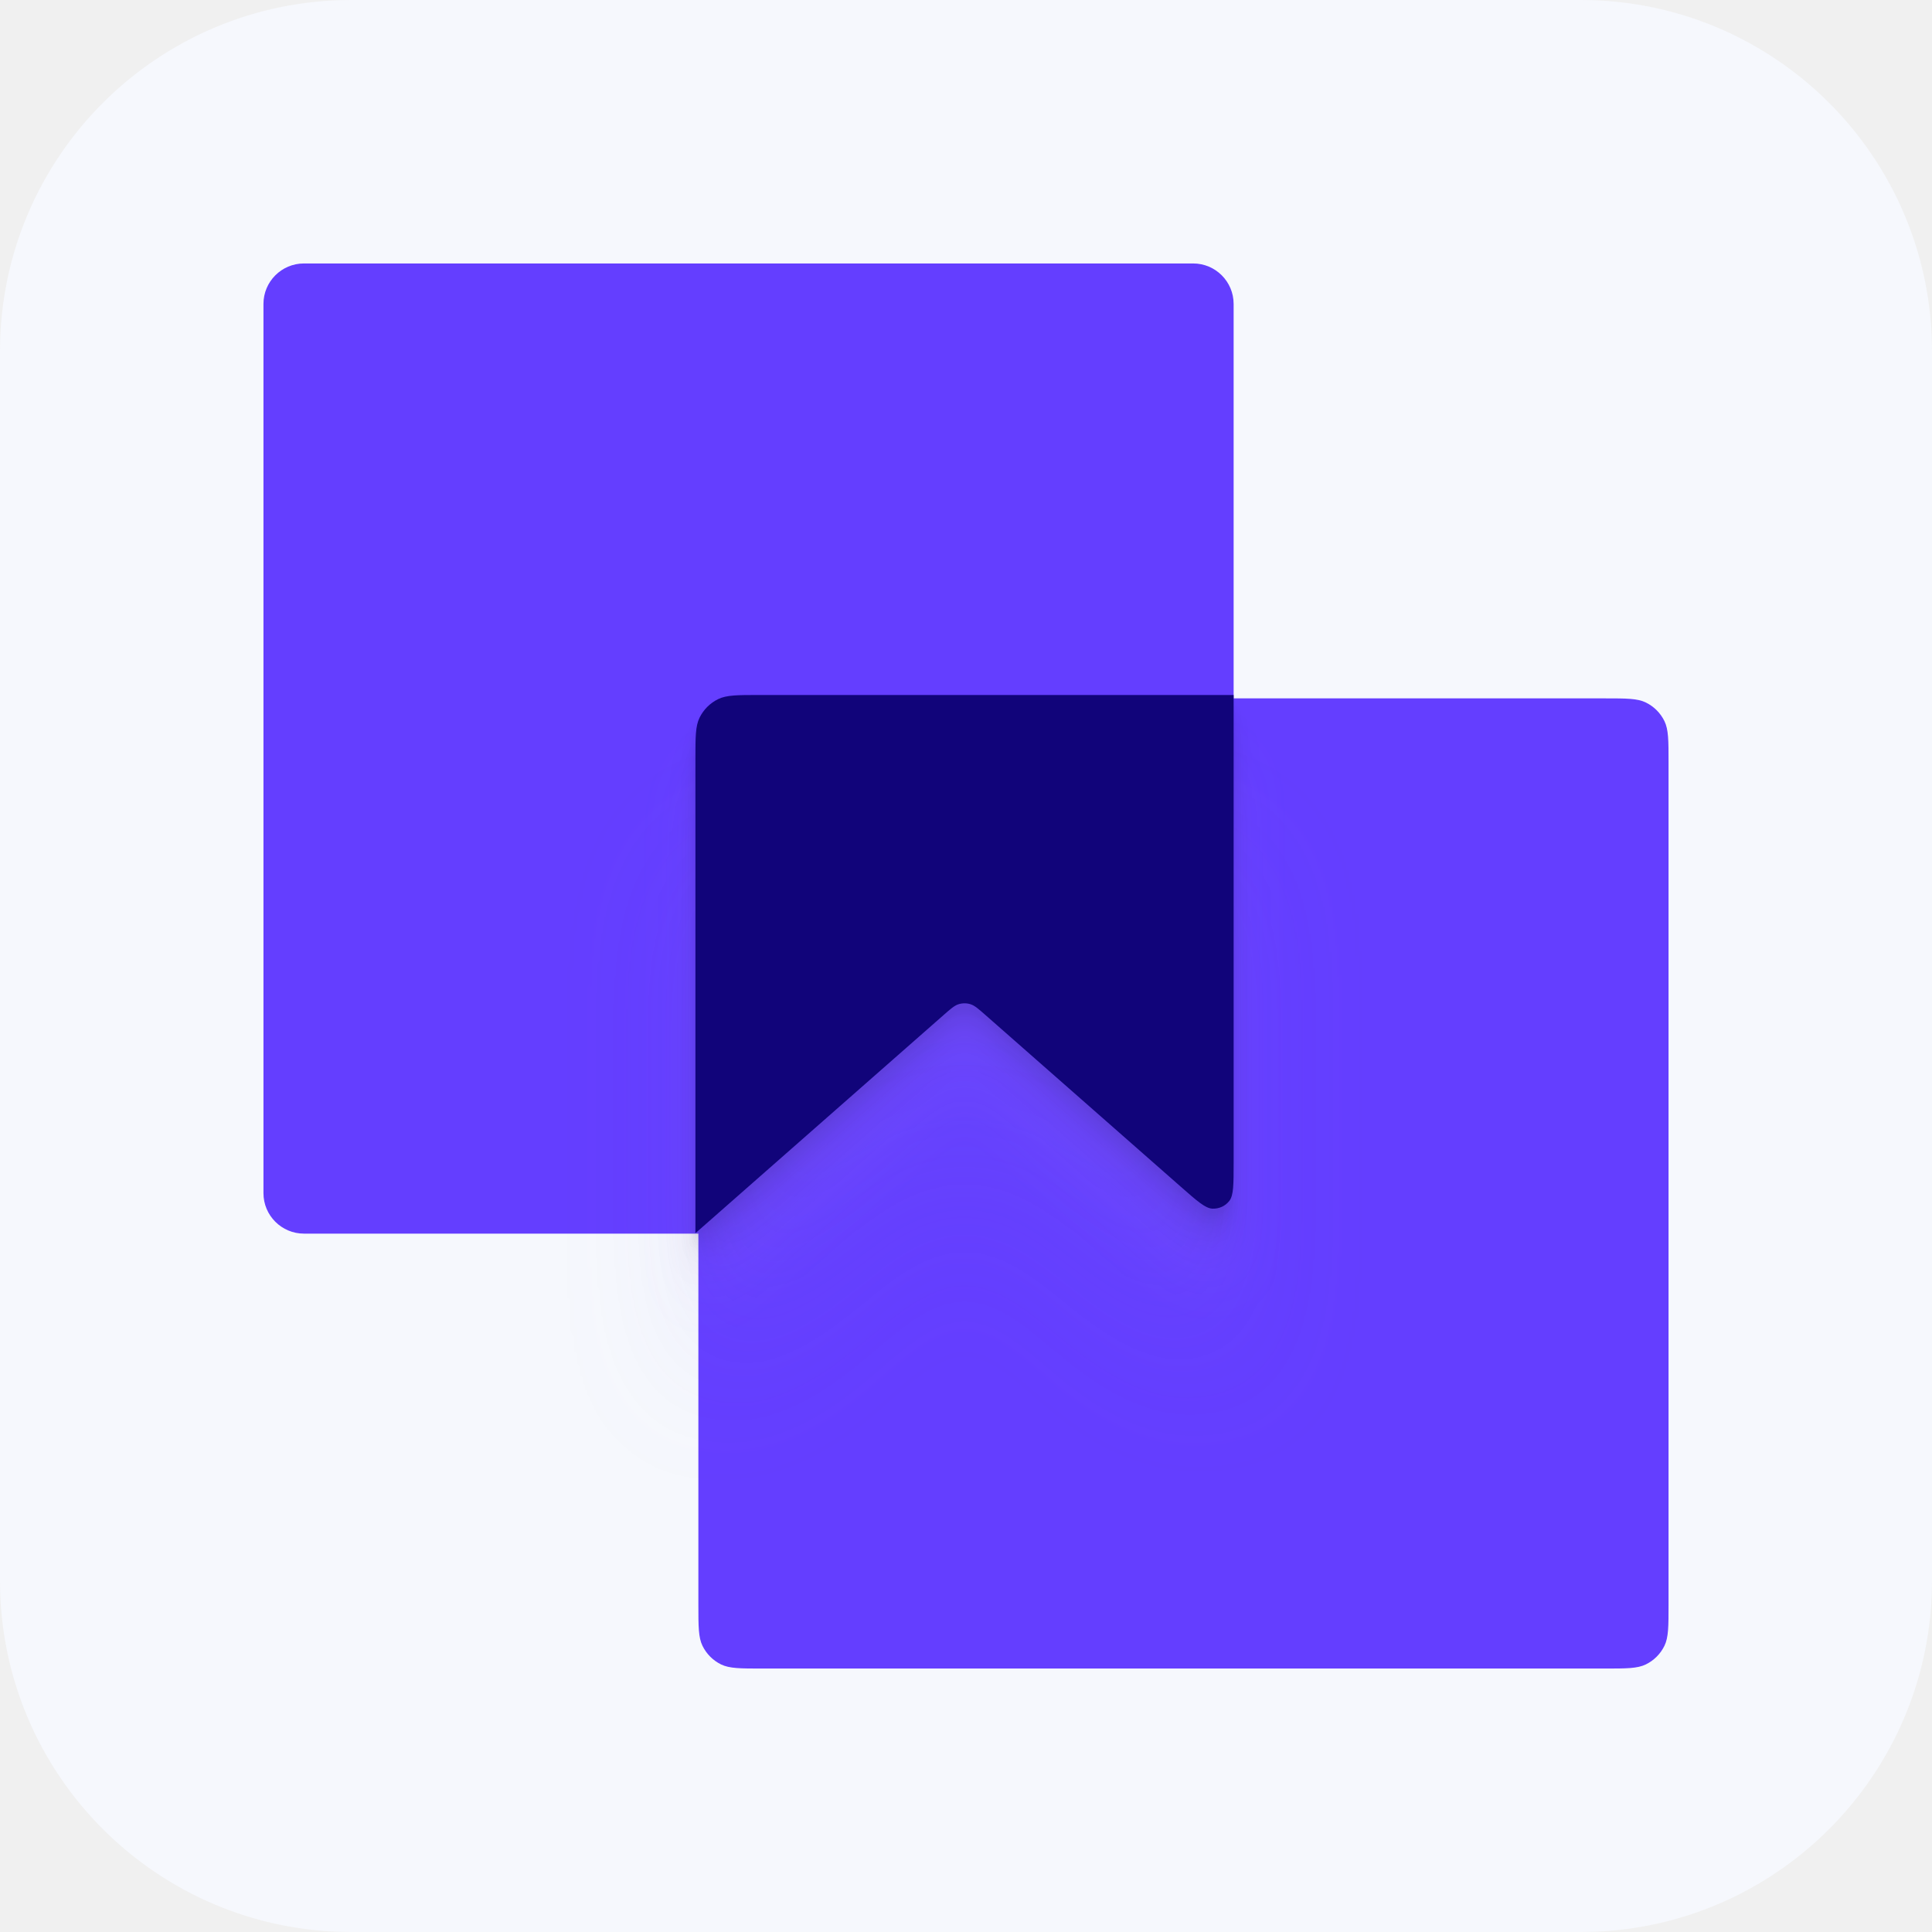
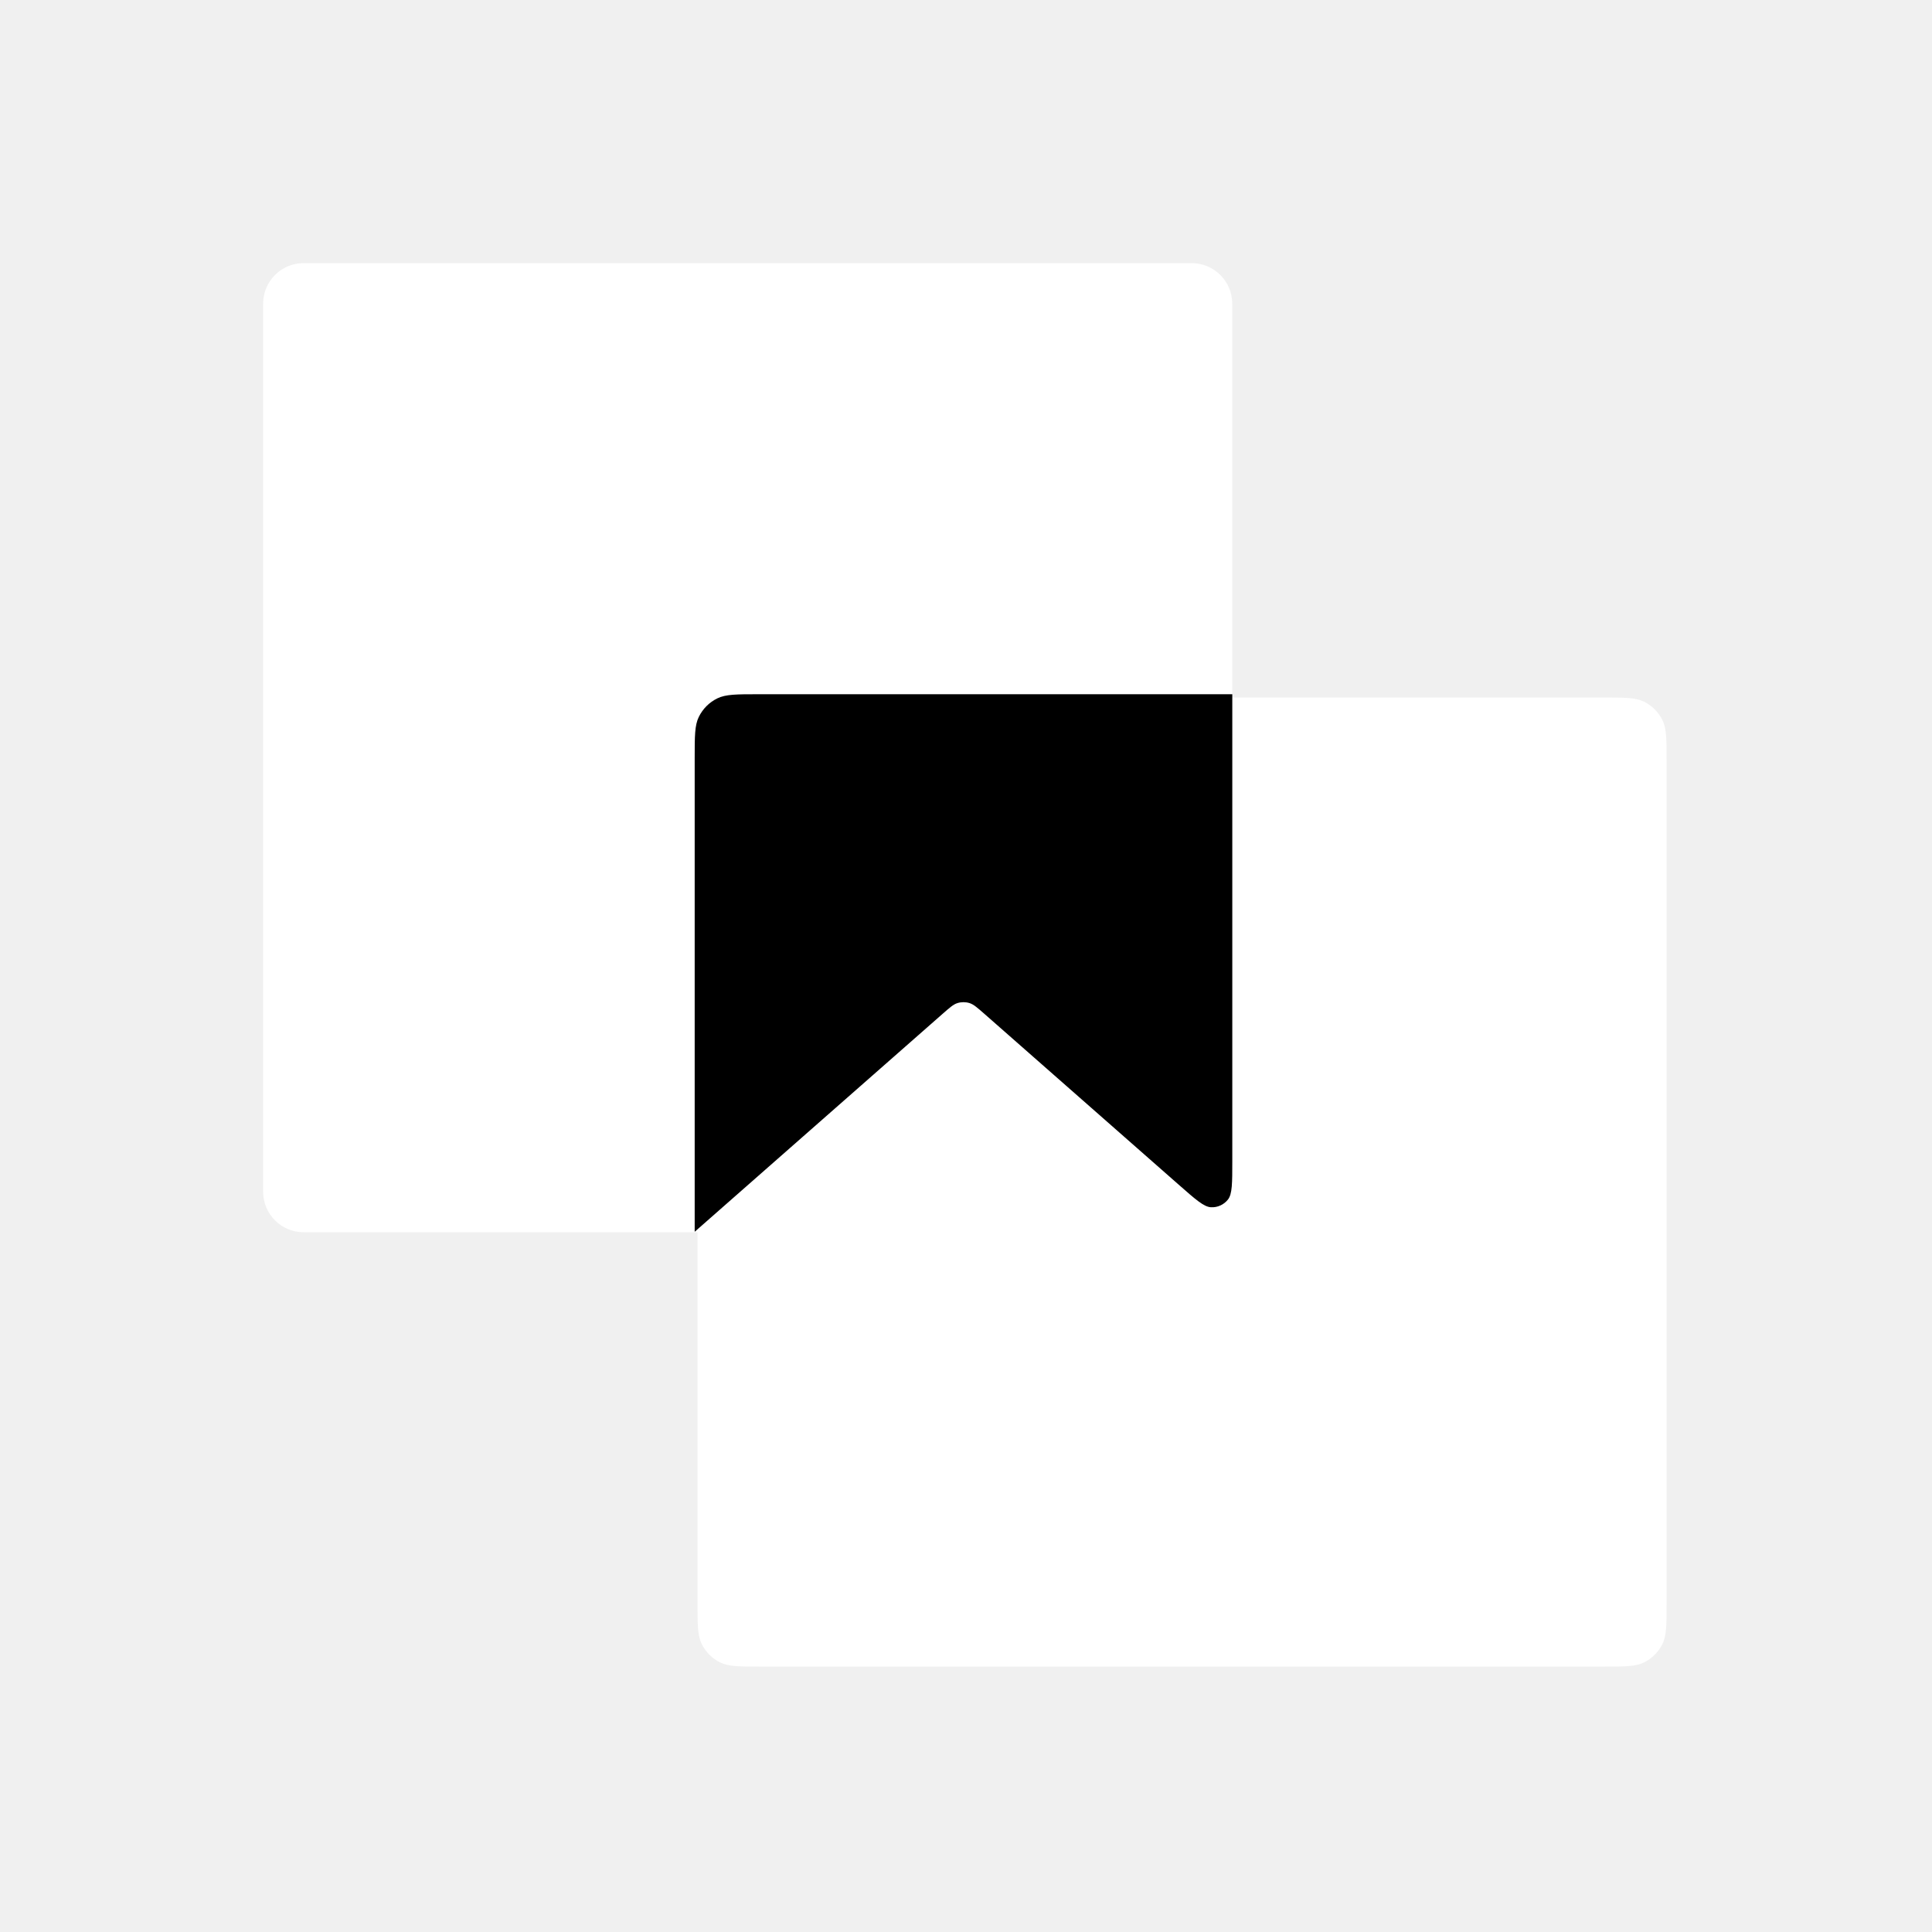
- <svg xmlns="http://www.w3.org/2000/svg" width="44" height="44" viewBox="0 0 44 44" fill="none">
-   <rect width="44" height="44" rx="8" fill="#F6F8FD" />
-   <path fill-rule="evenodd" clip-rule="evenodd" d="M6.923 6C6.413 6 6 6.413 6 6.923V27.172C6 27.682 6.413 28.095 6.923 28.095H15.905V36.542C15.905 37.041 15.905 37.291 15.999 37.483C16.089 37.667 16.238 37.816 16.421 37.906C16.613 38 16.863 38 17.363 38H36.542C37.041 38 37.291 38 37.483 37.906C37.667 37.816 37.816 37.667 37.906 37.483C38 37.291 38 37.041 38 36.542V17.363C38 16.864 38 16.614 37.906 16.422C37.816 16.238 37.667 16.089 37.483 15.999C37.291 15.905 37.041 15.905 36.542 15.905H28.095V6.923C28.095 6.413 27.682 6 27.172 6H6.923Z" fill="#643EFF" />
-   <g filter="url(#filter0_dddddd)">
-     <path d="M15.838 17.286C15.838 16.787 15.838 16.537 15.932 16.345C16.022 16.161 16.171 16.012 16.355 15.922C16.547 15.828 16.797 15.828 17.296 15.828H28.095V26.474C28.095 26.974 28.095 27.224 27.997 27.35C27.904 27.469 27.759 27.534 27.608 27.526C27.449 27.517 27.261 27.352 26.885 27.021L22.448 23.121C22.281 22.974 22.198 22.901 22.104 22.871C22.015 22.843 21.919 22.843 21.829 22.871C21.736 22.901 21.652 22.974 21.485 23.121L15.838 28.085V17.286Z" fill="#11047A" />
-   </g>
-   <defs>
-     <filter id="filter0_dddddd" x="12.723" y="15.828" width="18.486" height="19.178" filterUnits="userSpaceOnUse" color-interpolation-filters="sRGB">
-       <feFlood flood-opacity="0" result="BackgroundImageFix" />
-       <feColorMatrix in="SourceAlpha" type="matrix" values="0 0 0 0 0 0 0 0 0 0 0 0 0 0 0 0 0 0 127 0" result="hardAlpha" />
-       <feOffset dy="0.105" />
-       <feGaussianBlur stdDeviation="0.043" />
-       <feColorMatrix type="matrix" values="0 0 0 0 0 0 0 0 0 0 0 0 0 0 0 0 0 0 0.025 0" />
-       <feBlend mode="normal" in2="BackgroundImageFix" result="effect1_dropShadow" />
-       <feColorMatrix in="SourceAlpha" type="matrix" values="0 0 0 0 0 0 0 0 0 0 0 0 0 0 0 0 0 0 127 0" result="hardAlpha" />
-       <feOffset dy="0.253" />
-       <feGaussianBlur stdDeviation="0.104" />
-       <feColorMatrix type="matrix" values="0 0 0 0 0 0 0 0 0 0 0 0 0 0 0 0 0 0 0.036 0" />
-       <feBlend mode="normal" in2="effect1_dropShadow" result="effect2_dropShadow" />
-       <feColorMatrix in="SourceAlpha" type="matrix" values="0 0 0 0 0 0 0 0 0 0 0 0 0 0 0 0 0 0 127 0" result="hardAlpha" />
-       <feOffset dy="0.477" />
-       <feGaussianBlur stdDeviation="0.195" />
-       <feColorMatrix type="matrix" values="0 0 0 0 0 0 0 0 0 0 0 0 0 0 0 0 0 0 0.045 0" />
-       <feBlend mode="normal" in2="effect2_dropShadow" result="effect3_dropShadow" />
-       <feColorMatrix in="SourceAlpha" type="matrix" values="0 0 0 0 0 0 0 0 0 0 0 0 0 0 0 0 0 0 127 0" result="hardAlpha" />
-       <feOffset dy="0.85" />
-       <feGaussianBlur stdDeviation="0.348" />
-       <feColorMatrix type="matrix" values="0 0 0 0 0 0 0 0 0 0 0 0 0 0 0 0 0 0 0.054 0" />
-       <feBlend mode="normal" in2="effect3_dropShadow" result="effect4_dropShadow" />
-       <feColorMatrix in="SourceAlpha" type="matrix" values="0 0 0 0 0 0 0 0 0 0 0 0 0 0 0 0 0 0 127 0" result="hardAlpha" />
-       <feOffset dy="1.59" />
-       <feGaussianBlur stdDeviation="0.651" />
-       <feColorMatrix type="matrix" values="0 0 0 0 0.794 0 0 0 0 0.554 0 0 0 0 0.983 0 0 0 0.065 0" />
-       <feBlend mode="normal" in2="effect4_dropShadow" result="effect5_dropShadow" />
-       <feColorMatrix in="SourceAlpha" type="matrix" values="0 0 0 0 0 0 0 0 0 0 0 0 0 0 0 0 0 0 127 0" result="hardAlpha" />
-       <feOffset dy="3.807" />
-       <feGaussianBlur stdDeviation="1.557" />
-       <feColorMatrix type="matrix" values="0 0 0 0 0.46 0 0 0 0 0.421 0 0 0 0 0.908 0 0 0 0.09 0" />
-       <feBlend mode="normal" in2="effect5_dropShadow" result="effect6_dropShadow" />
-       <feBlend mode="normal" in="SourceGraphic" in2="effect6_dropShadow" result="shape" />
-     </filter>
-   </defs>
+ <svg xmlns="http://www.w3.org/2000/svg" width="30" height="30" viewBox="0 0 30 30" fill="none">
+   <path fill-rule="evenodd" clip-rule="evenodd" d="M4.714 4.086C4.367 4.086 4.086 4.368 4.086 4.715V18.505C4.086 18.852 4.367 19.134 4.714 19.134H10.831V24.886C10.831 25.226 10.831 25.396 10.896 25.527C10.957 25.652 11.058 25.753 11.183 25.815C11.314 25.879 11.484 25.879 11.824 25.879H24.886C25.226 25.879 25.396 25.879 25.527 25.815C25.652 25.753 25.753 25.652 25.815 25.527C25.879 25.396 25.879 25.226 25.879 24.886V11.824C25.879 11.484 25.879 11.314 25.815 11.183C25.753 11.058 25.652 10.957 25.527 10.895C25.396 10.831 25.226 10.831 24.886 10.831H19.134V4.715C19.134 4.368 18.852 4.086 18.505 4.086H4.714Z" fill="white" />
+   <path d="M10.787 11.773C10.787 11.432 10.787 11.262 10.851 11.132C10.913 11.006 11.014 10.905 11.139 10.844C11.27 10.78 11.44 10.78 11.78 10.78H19.135V18.029C19.135 18.37 19.135 18.541 19.068 18.626C19.004 18.707 18.905 18.752 18.803 18.746C18.694 18.74 18.566 18.627 18.31 18.402L15.289 15.746C15.175 15.646 15.118 15.596 15.055 15.576C14.994 15.557 14.928 15.557 14.867 15.576C14.803 15.596 14.747 15.646 14.633 15.746L10.787 19.127V11.773Z" fill="black" />
</svg>
